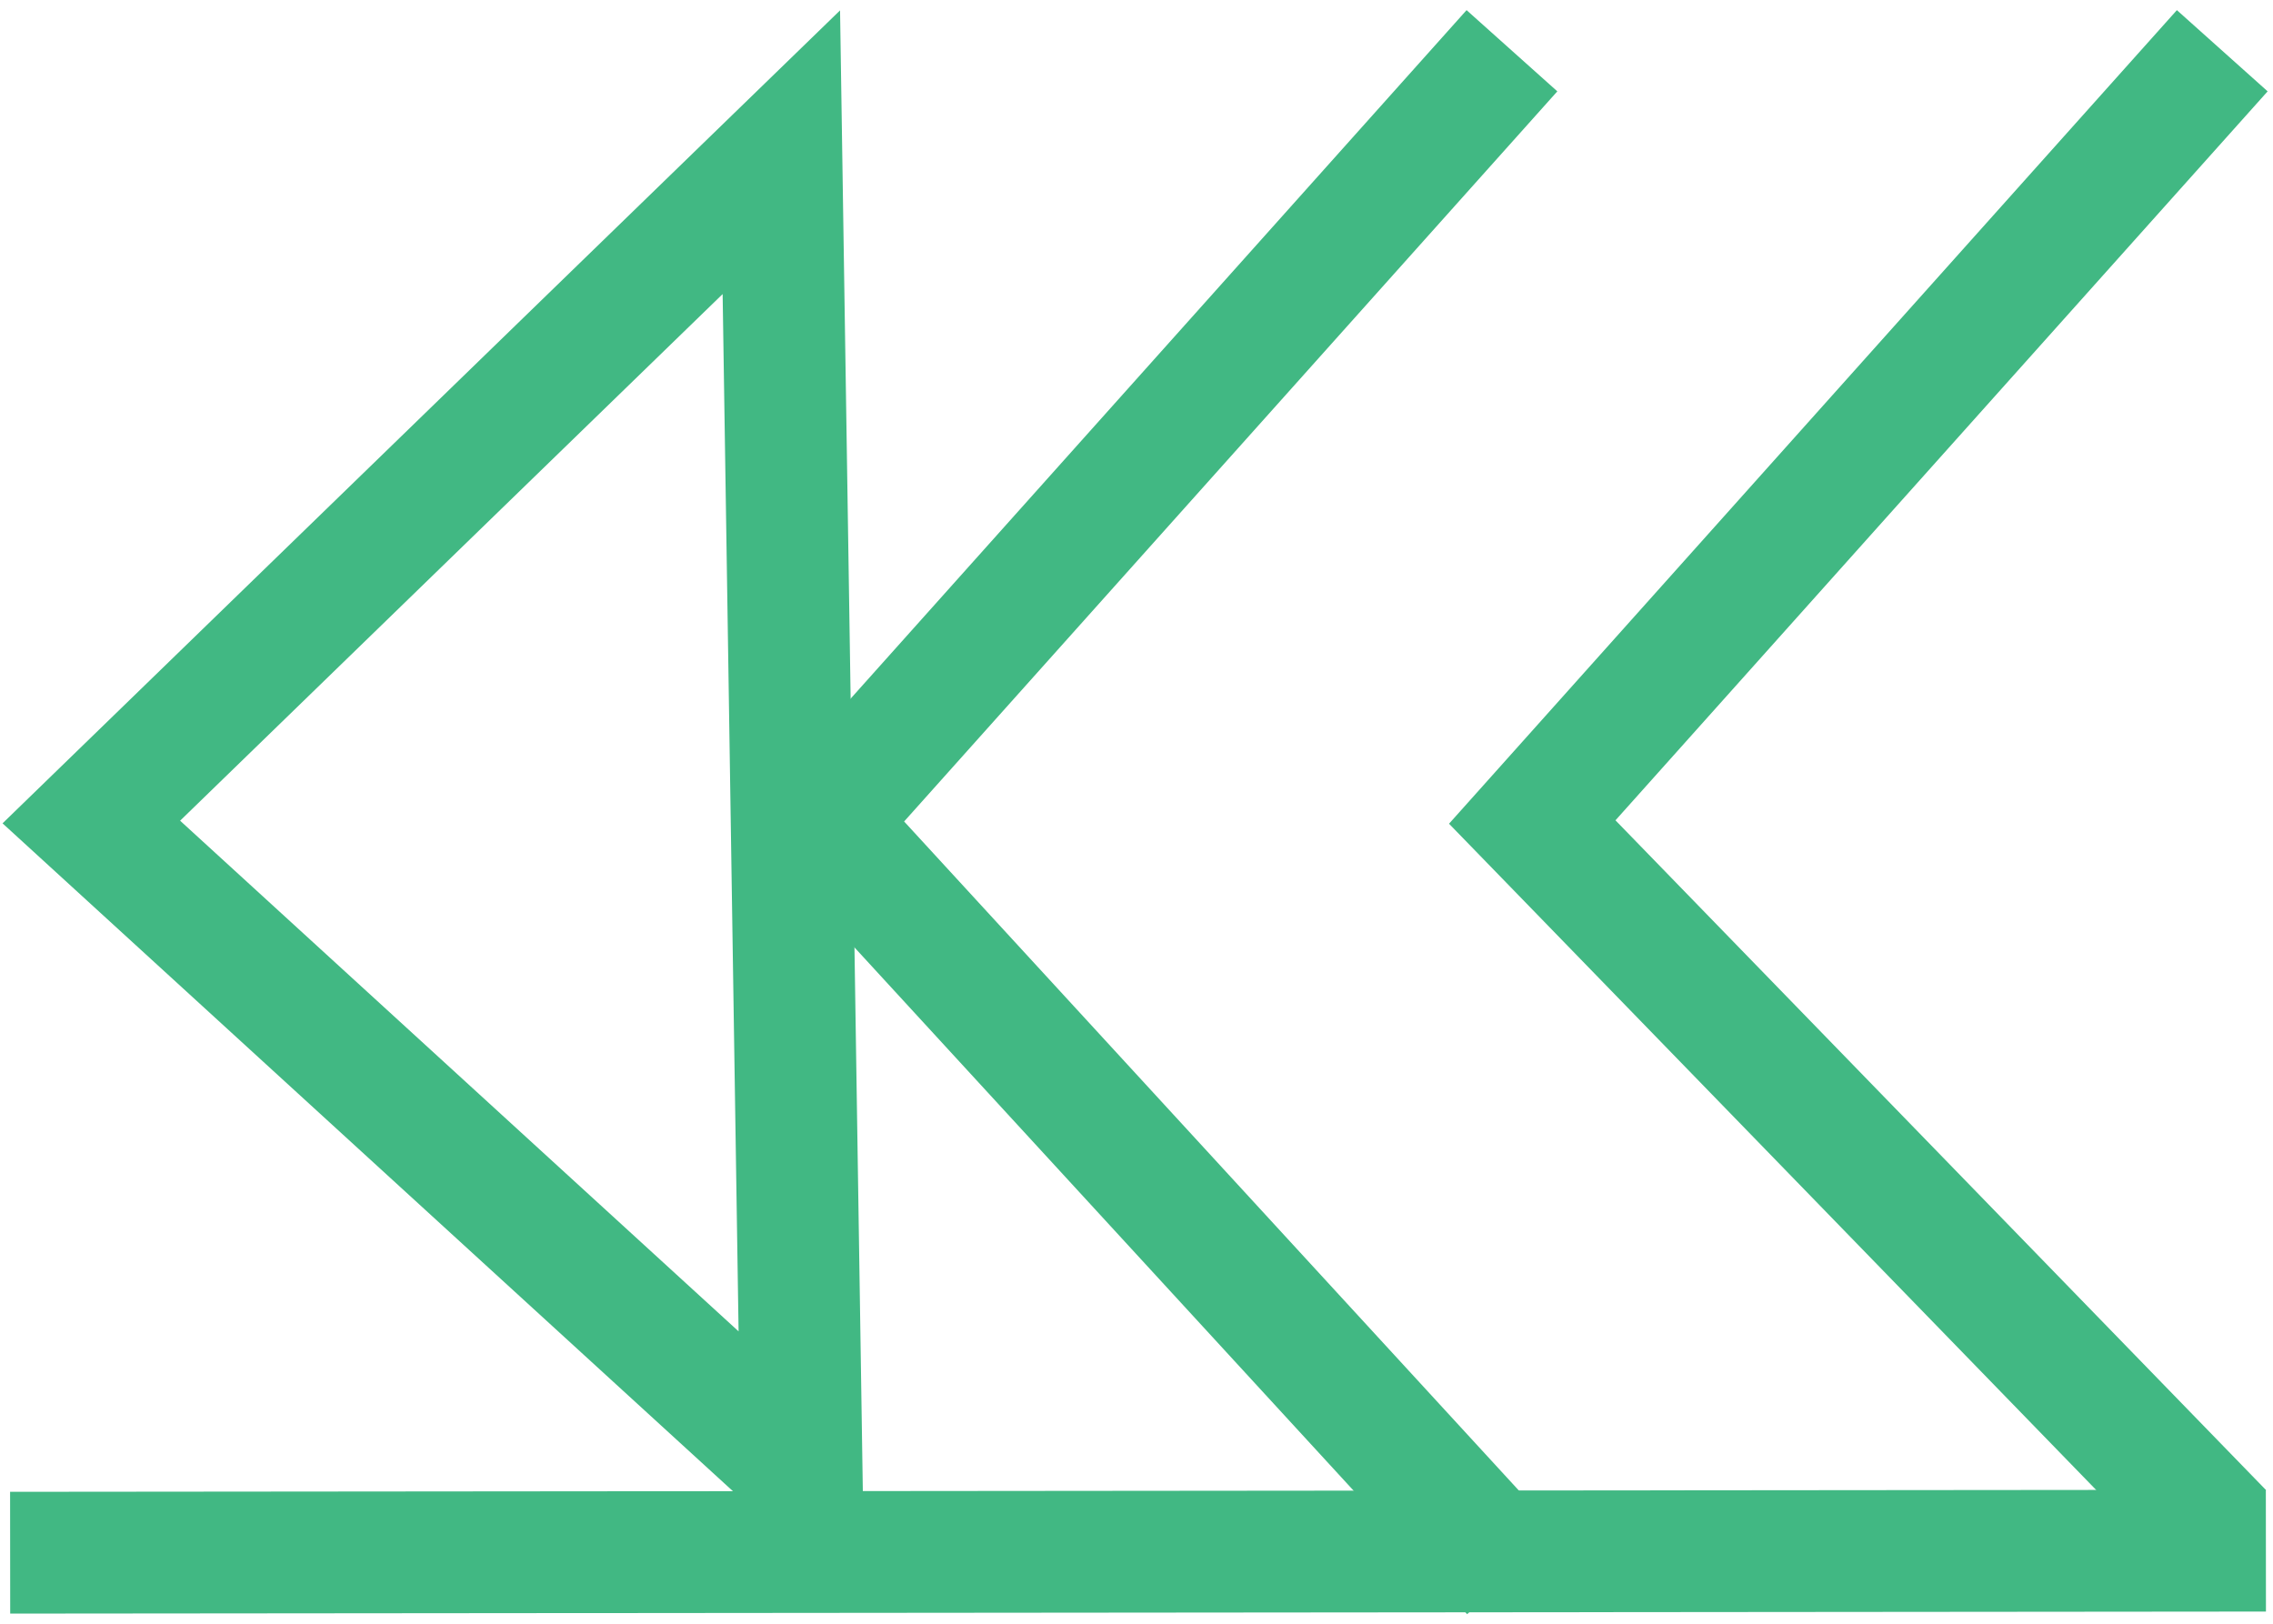
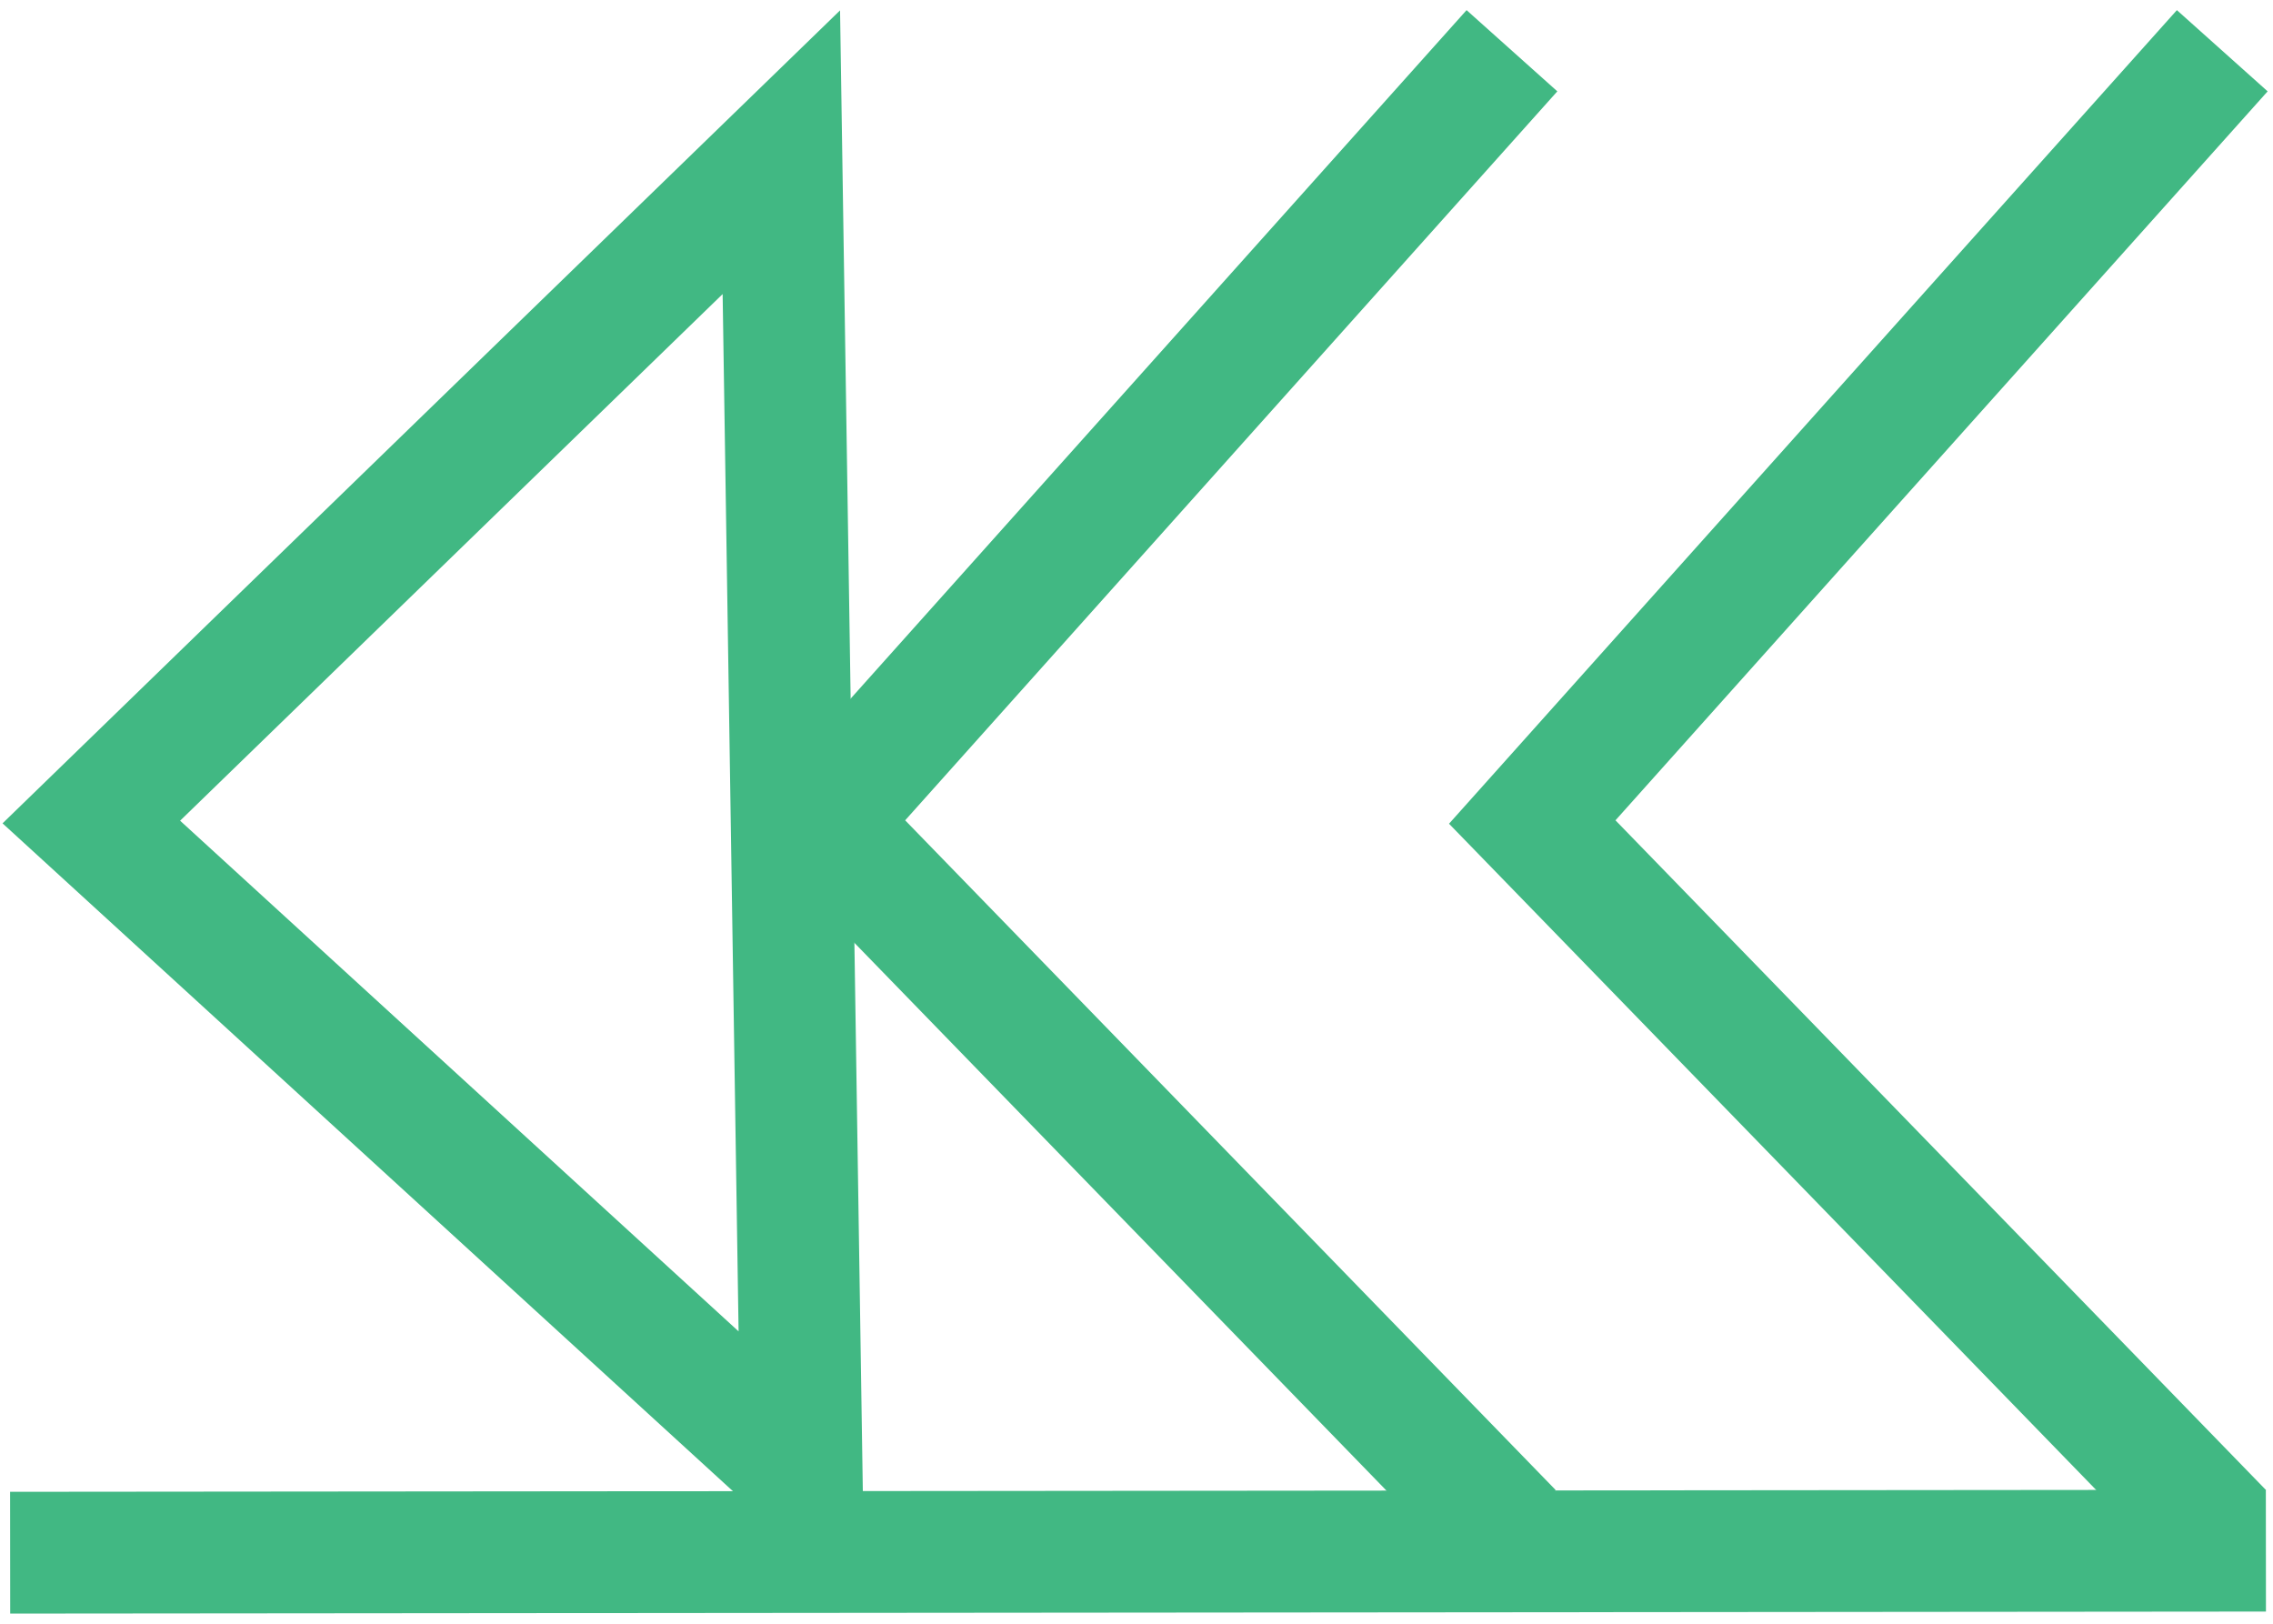
<svg xmlns="http://www.w3.org/2000/svg" viewBox="60.5 24.5 112 80" fill="none" stroke="#41b883" stroke-width="6">
  <path d="M100 97 L65 65 L99 32 Z" />
-   <path d="M135 102 L101 65 L135 27" />
+   <path d="M135 100 L101 65 L135 27" />
  <path d="M170 100 L136 65 L170 27" />
  <line x1="61" y1="101" x2="172.15" y2="100.9" />
</svg>
